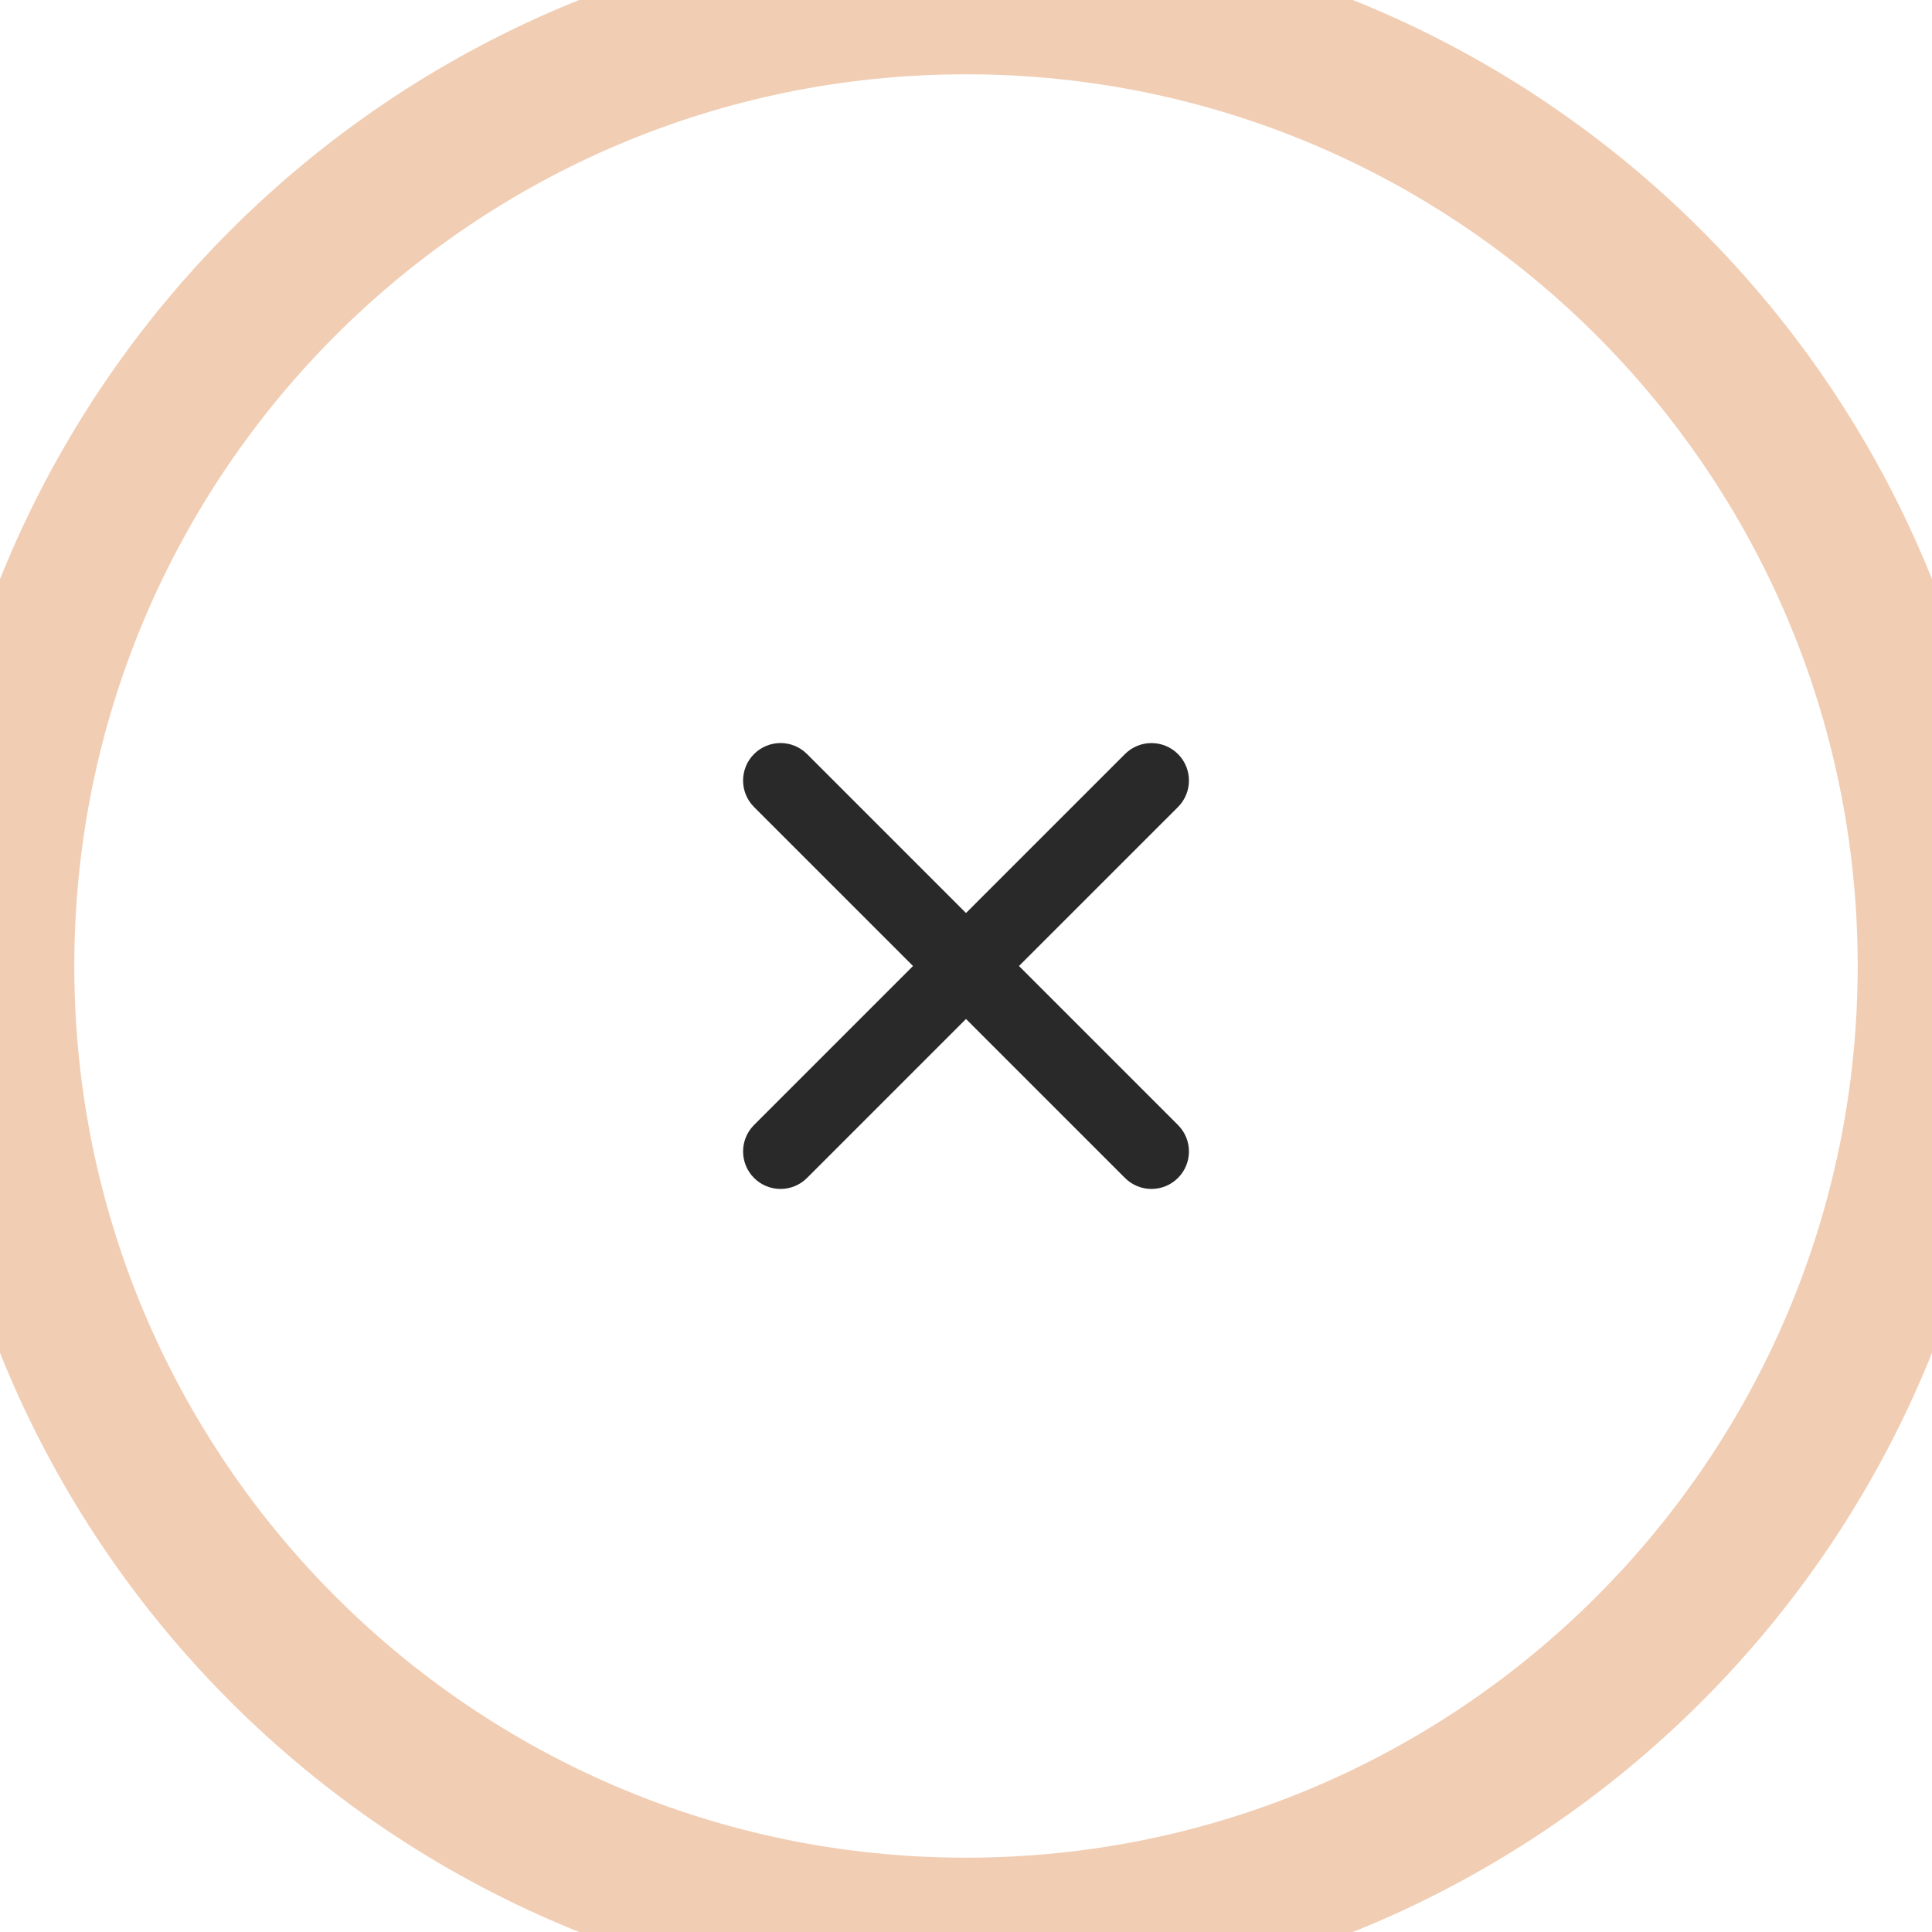
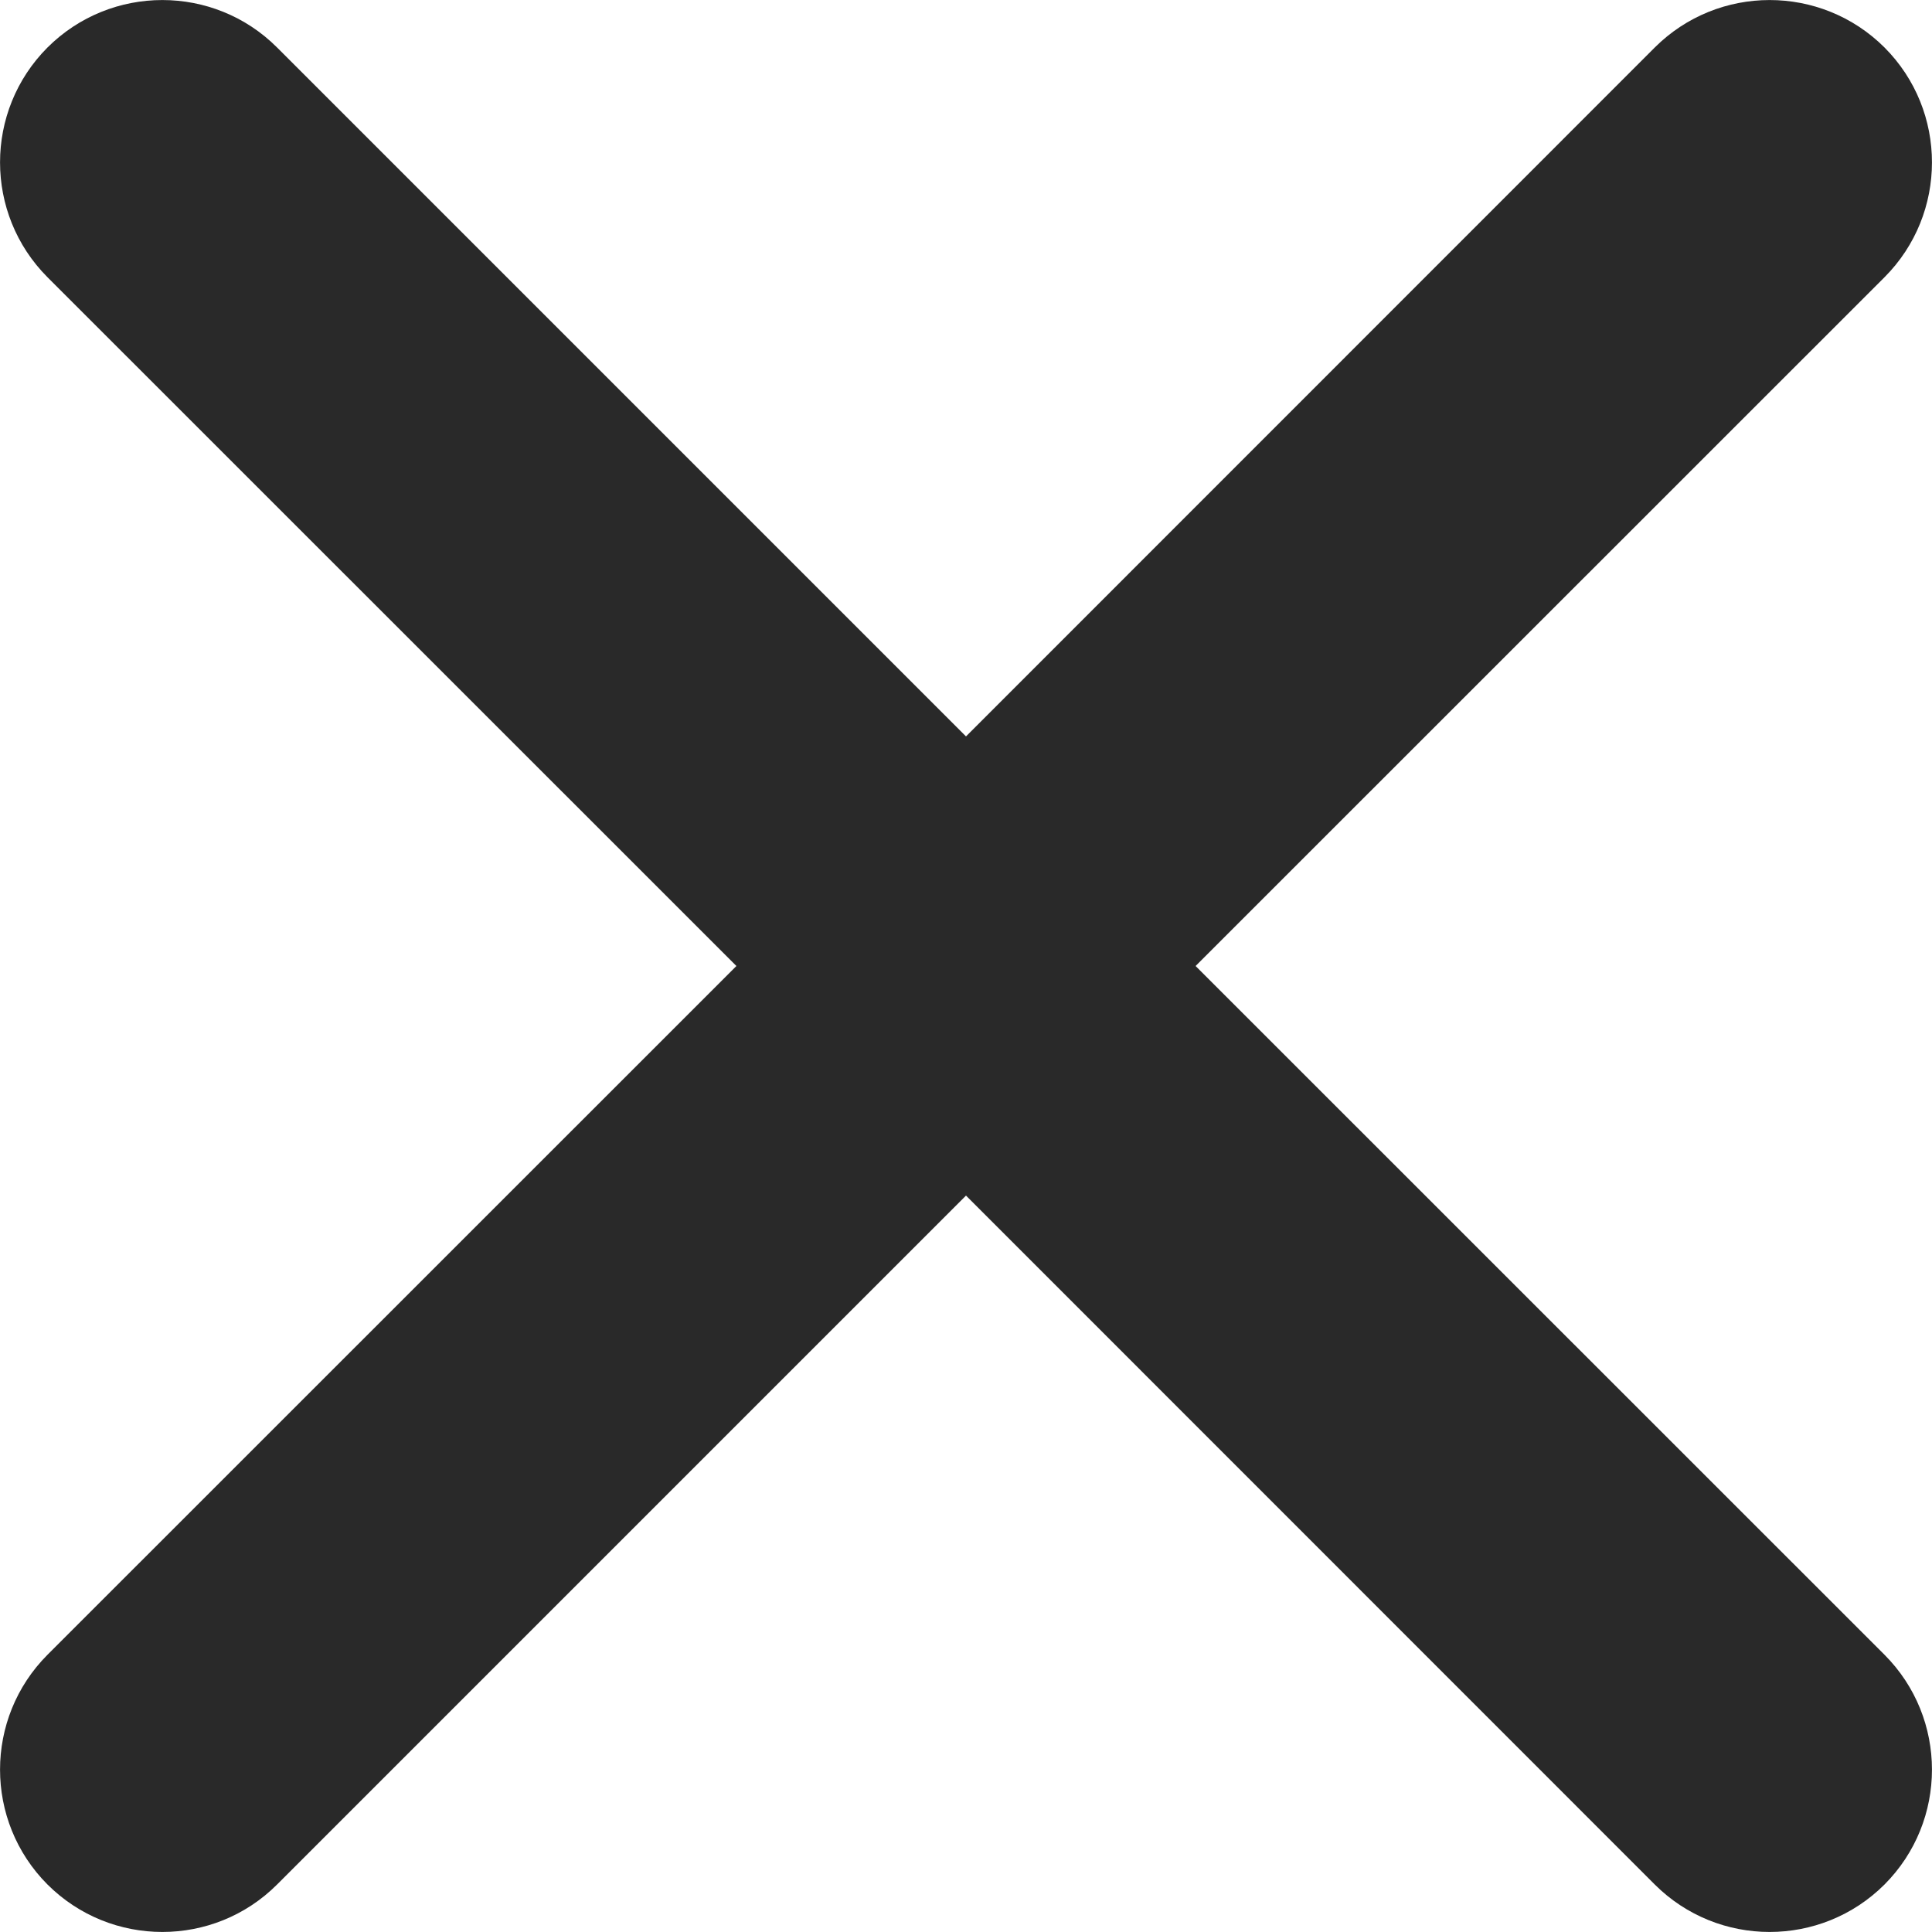
- <svg xmlns="http://www.w3.org/2000/svg" width="52" height="52" viewBox="0 0 52 52" fill="none">
-   <path fill-rule="evenodd" clip-rule="evenodd" d="M27.426 26L31.705 21.722C32.099 21.328 32.099 20.689 31.705 20.295C31.311 19.902 30.672 19.902 30.279 20.295L26 24.574L21.721 20.295C21.328 19.901 20.689 19.901 20.295 20.295C19.902 20.689 19.902 21.328 20.295 21.721L24.574 26L20.295 30.279C19.902 30.672 19.902 31.311 20.295 31.705C20.689 32.099 21.328 32.099 21.721 31.705L26 27.426L30.279 31.705C30.672 32.099 31.311 32.099 31.705 31.705C32.099 31.311 32.099 30.672 31.705 30.279L27.426 26Z" fill="#292929" />
-   <path d="M26 50C12.745 50 2 39.255 2 26H-2C-2 41.464 10.536 54 26 54V50ZM50 26C50 39.255 39.255 50 26 50V54C41.464 54 54 41.464 54 26H50ZM26 2C39.255 2 50 12.745 50 26H54C54 10.536 41.464 -2 26 -2V2ZM26 -2C10.536 -2 -2 10.536 -2 26H2C2 12.745 12.745 2 26 2V-2Z" fill="#F1CDB3" />
+ <svg xmlns="http://www.w3.org/2000/svg" width="12" height="12" viewBox="0 0 12 12" fill="none">
+   <path fill-rule="evenodd" clip-rule="evenodd" d="M7.426 6L11.705 1.722C12.098 1.328 12.098 0.689 11.705 0.295C11.311 -0.098 10.672 -0.098 10.278 0.295L6 4.574L1.721 0.295C1.328 -0.098 0.689 -0.098 0.295 0.295C-0.098 0.689 -0.098 1.328 0.295 1.722L4.574 6L0.295 10.278C-0.098 10.672 -0.098 11.311 0.295 11.705C0.689 12.098 1.328 12.098 1.721 11.705L6 7.426L10.278 11.705C10.672 12.098 11.311 12.098 11.705 11.705C12.098 11.311 12.098 10.672 11.705 10.278L7.426 6V6Z" fill="#292929" />
</svg>
